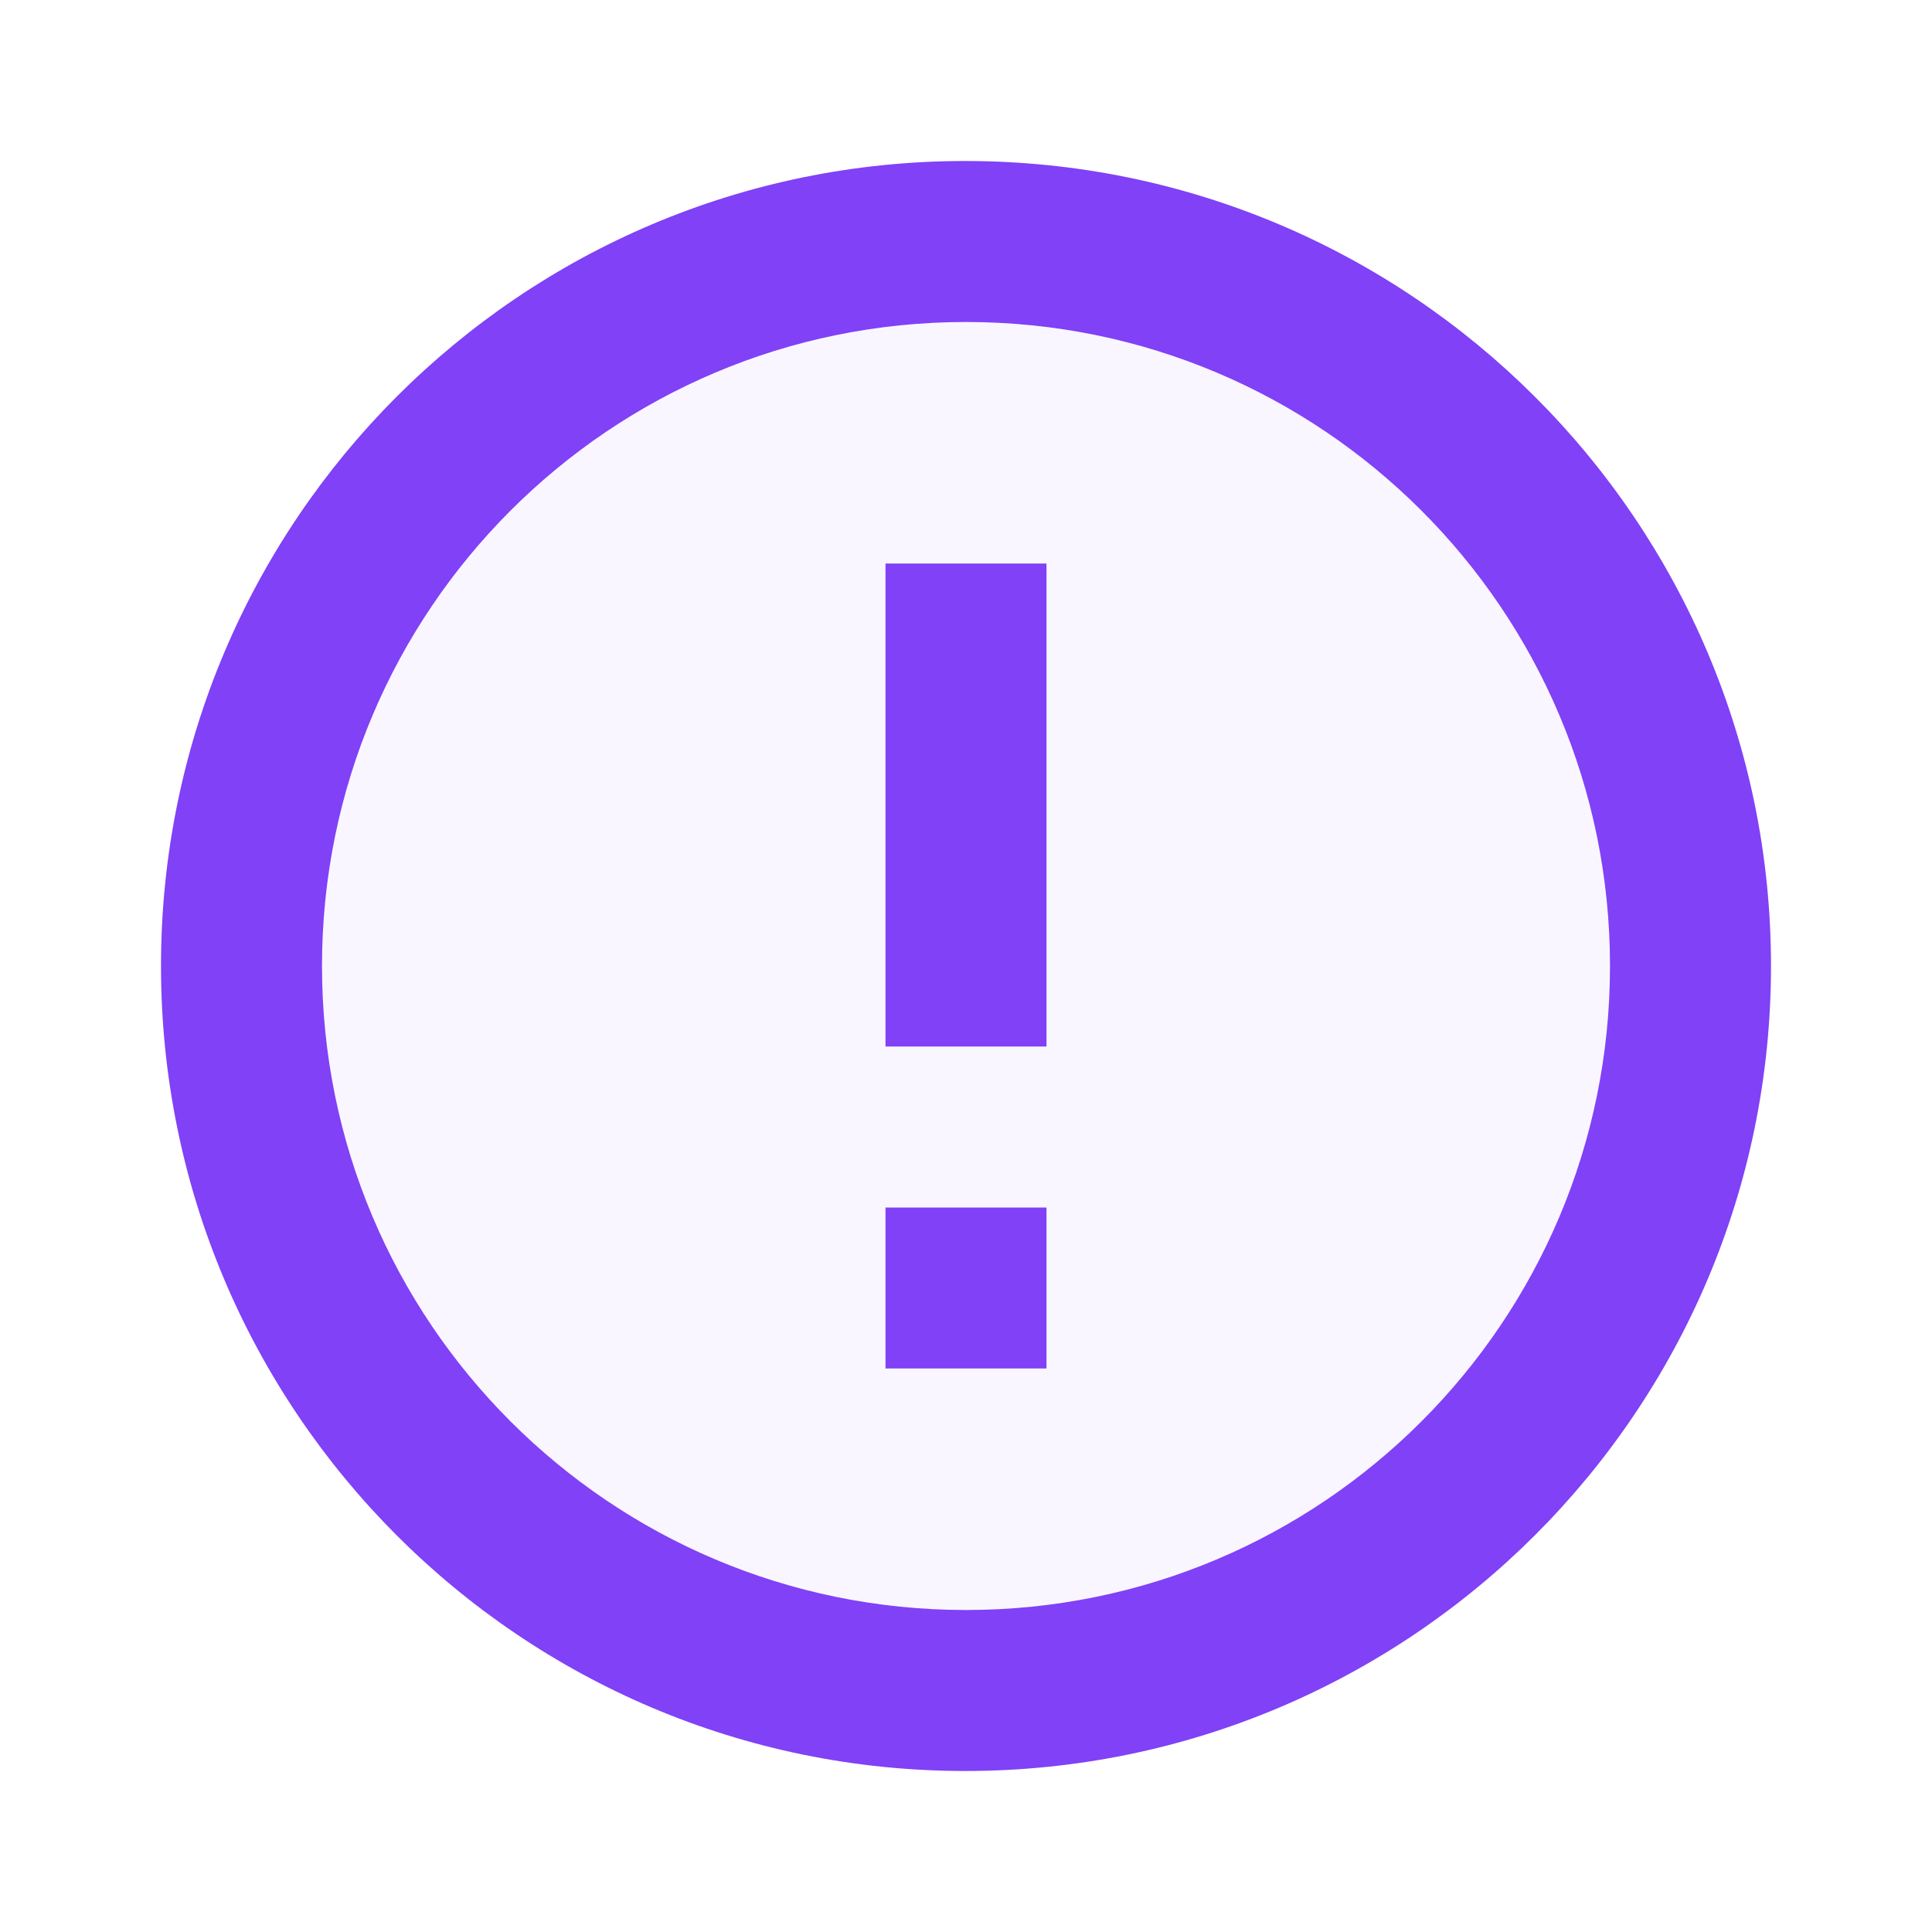
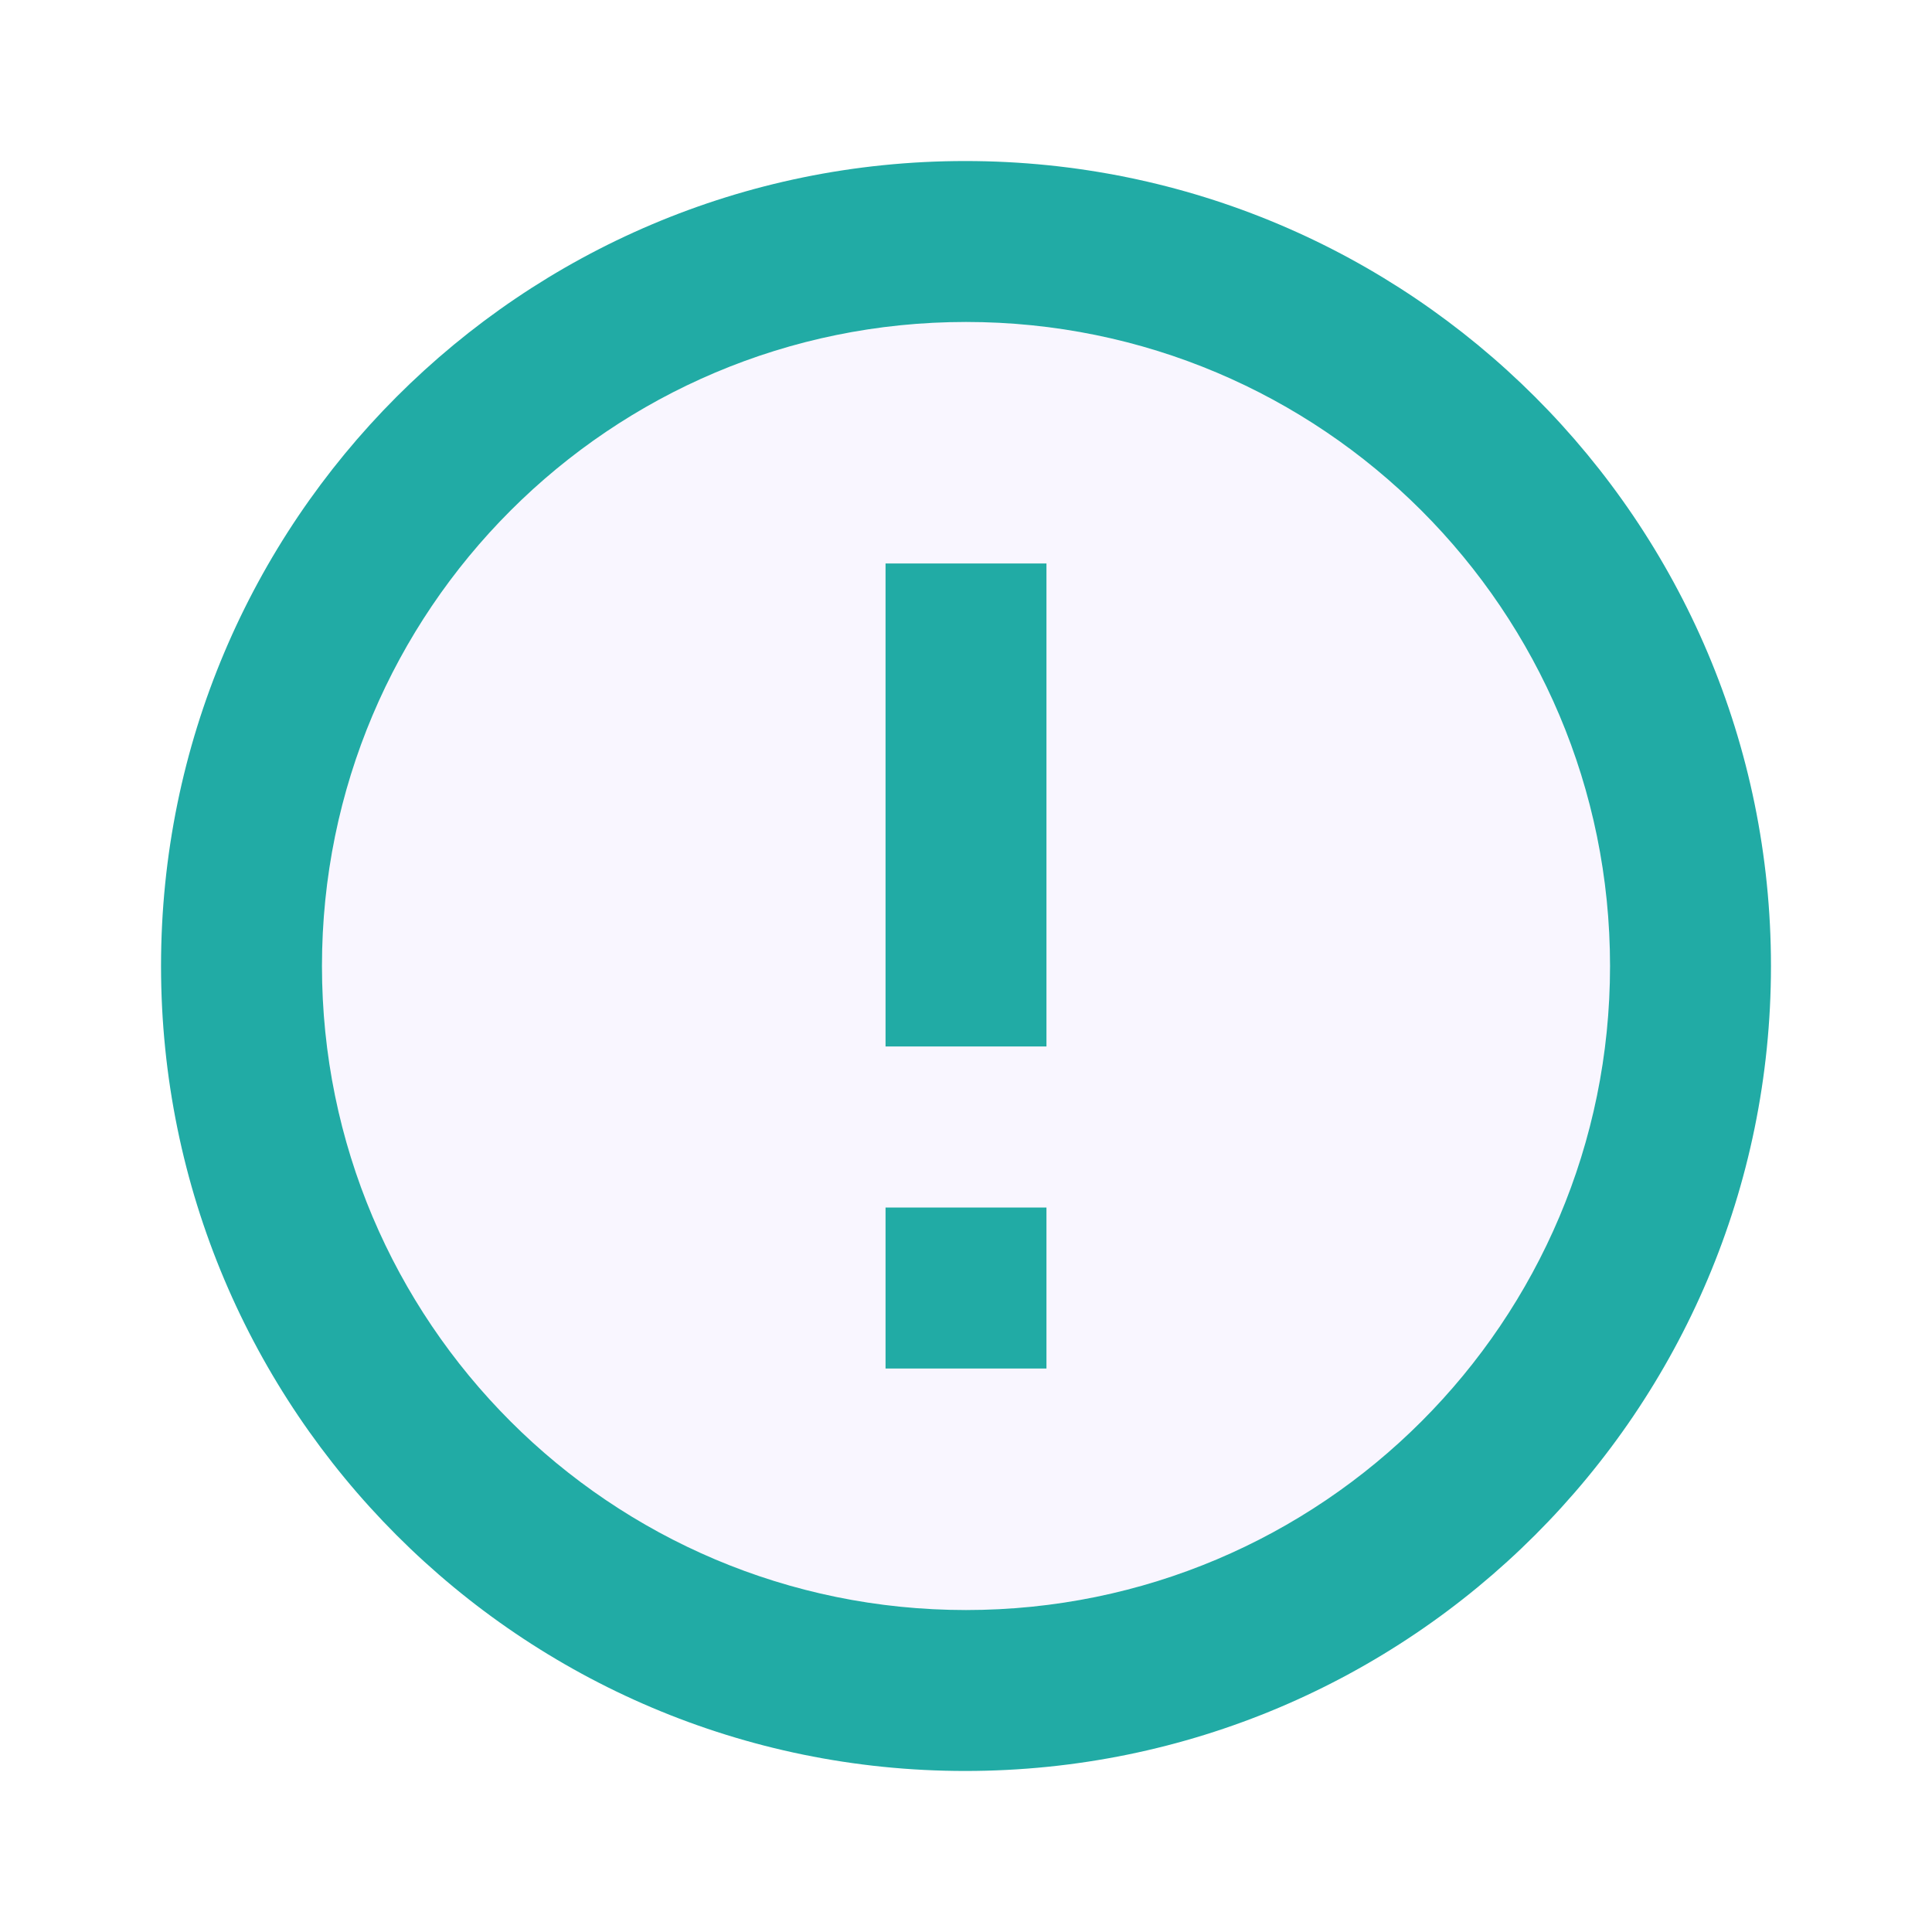
- <svg xmlns="http://www.w3.org/2000/svg" width="24" height="24" viewBox="0 0 24 24" fill="none">
-   <path opacity="0.3" d="M12 4C7.58 4 4 7.58 4 12C4 16.42 7.58 20 12 20C16.42 20 20 16.42 20 12C20 7.58 16.42 4 12 4ZM13 17H11V15H13V17ZM13 13H11V7H13V13Z" fill="#ECE1FE" />
-   <path d="M11.99 2C6.47 2 2 6.48 2 12C2 17.52 6.47 22 11.99 22C17.52 22 22 17.52 22 12C22 6.48 17.52 2 11.99 2ZM12 20C7.58 20 4 16.42 4 12C4 7.58 7.58 4 12 4C16.42 4 20 7.58 20 12C20 16.42 16.42 20 12 20ZM11 15H13V17H11V15ZM11 7H13V13H11V7Z" fill="#8041F7" />
+ <svg xmlns="http://www.w3.org/2000/svg" width="20" height="20" viewBox="0 0 20 20" fill="none">
+   <path opacity="0.3" d="M10 3.333C6.317 3.333 3.333 6.317 3.333 10C3.333 13.683 6.317 16.667 10 16.667C13.683 16.667 16.667 13.683 16.667 10C16.667 6.317 13.683 3.333 10 3.333ZM10.833 14.167H9.167V12.5H10.833V14.167ZM10.833 10.833H9.167V5.833H10.833V10.833Z" fill="#ECE1FE" />
+   <path d="M9.992 1.667C5.392 1.667 1.667 5.4 1.667 10C1.667 14.6 5.392 18.333 9.992 18.333C14.6 18.333 18.333 14.6 18.333 10C18.333 5.4 14.6 1.667 9.992 1.667ZM10 16.667C6.317 16.667 3.333 13.683 3.333 10C3.333 6.317 6.317 3.333 10 3.333C13.683 3.333 16.667 6.317 16.667 10C16.667 13.683 13.683 16.667 10 16.667ZM9.167 12.5H10.833V14.167H9.167V12.5ZM9.167 5.833H10.833V10.833H9.167V5.833Z" fill="#21ABA5" />
</svg>
